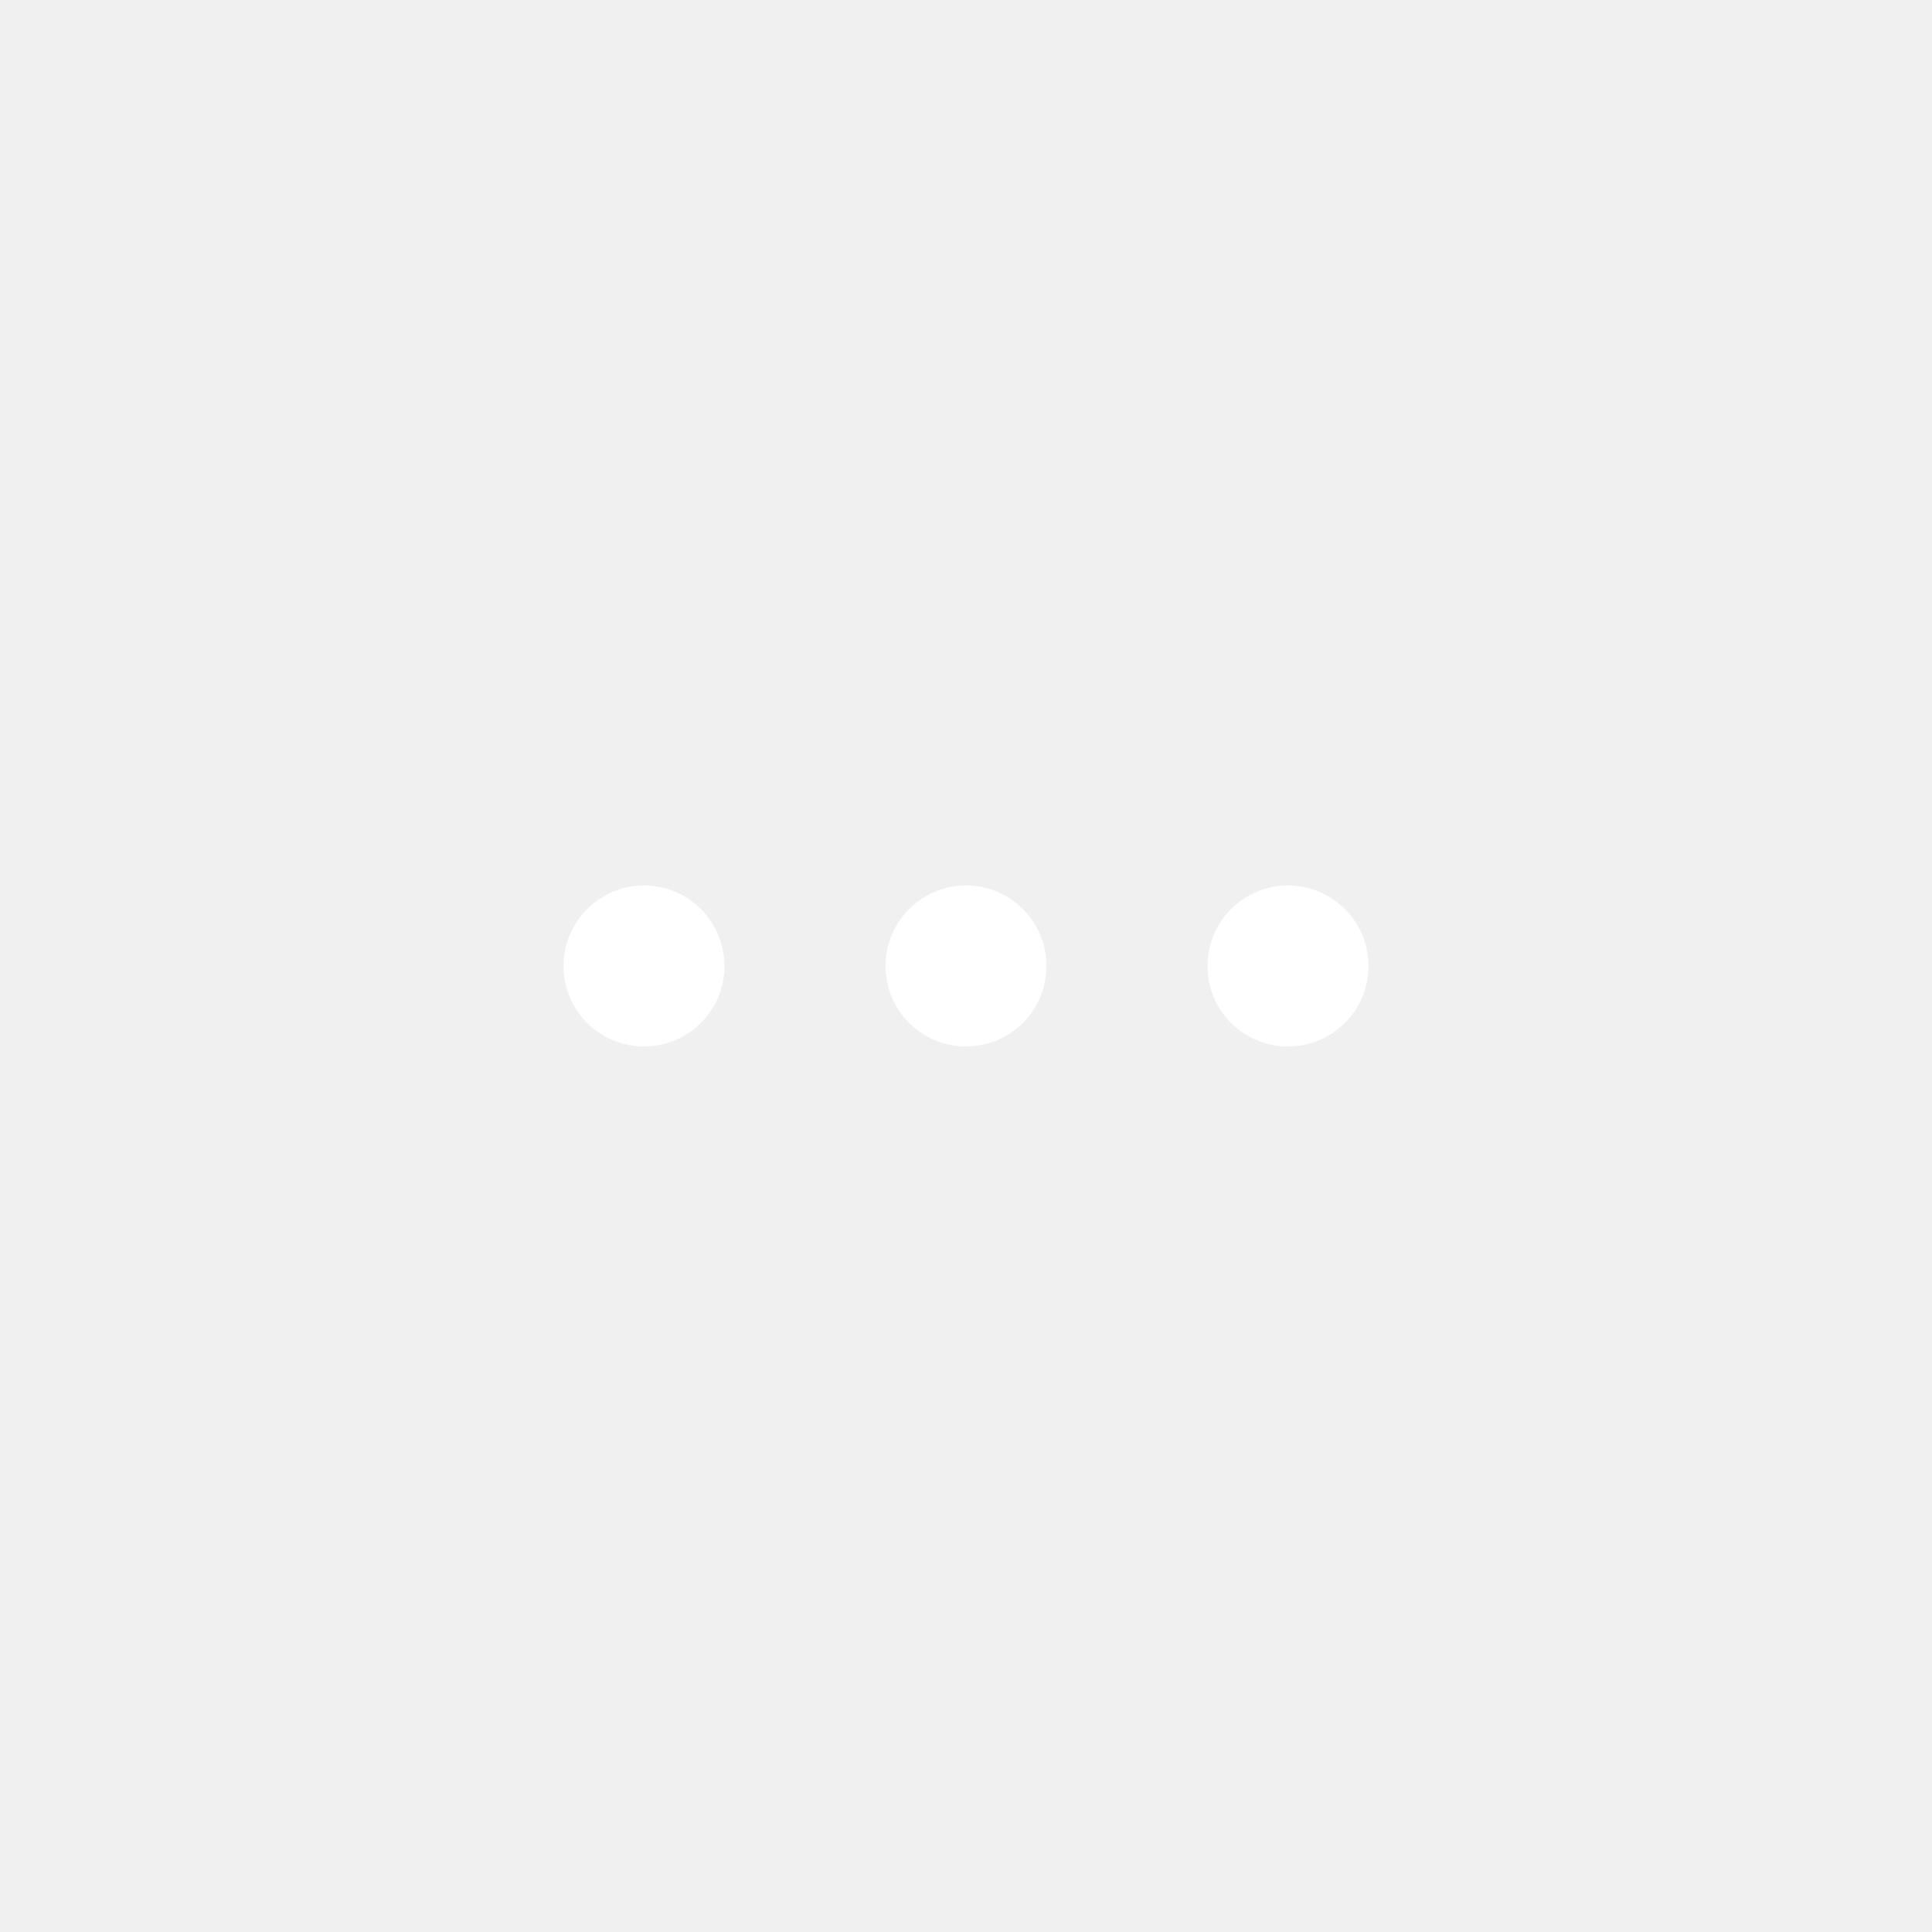
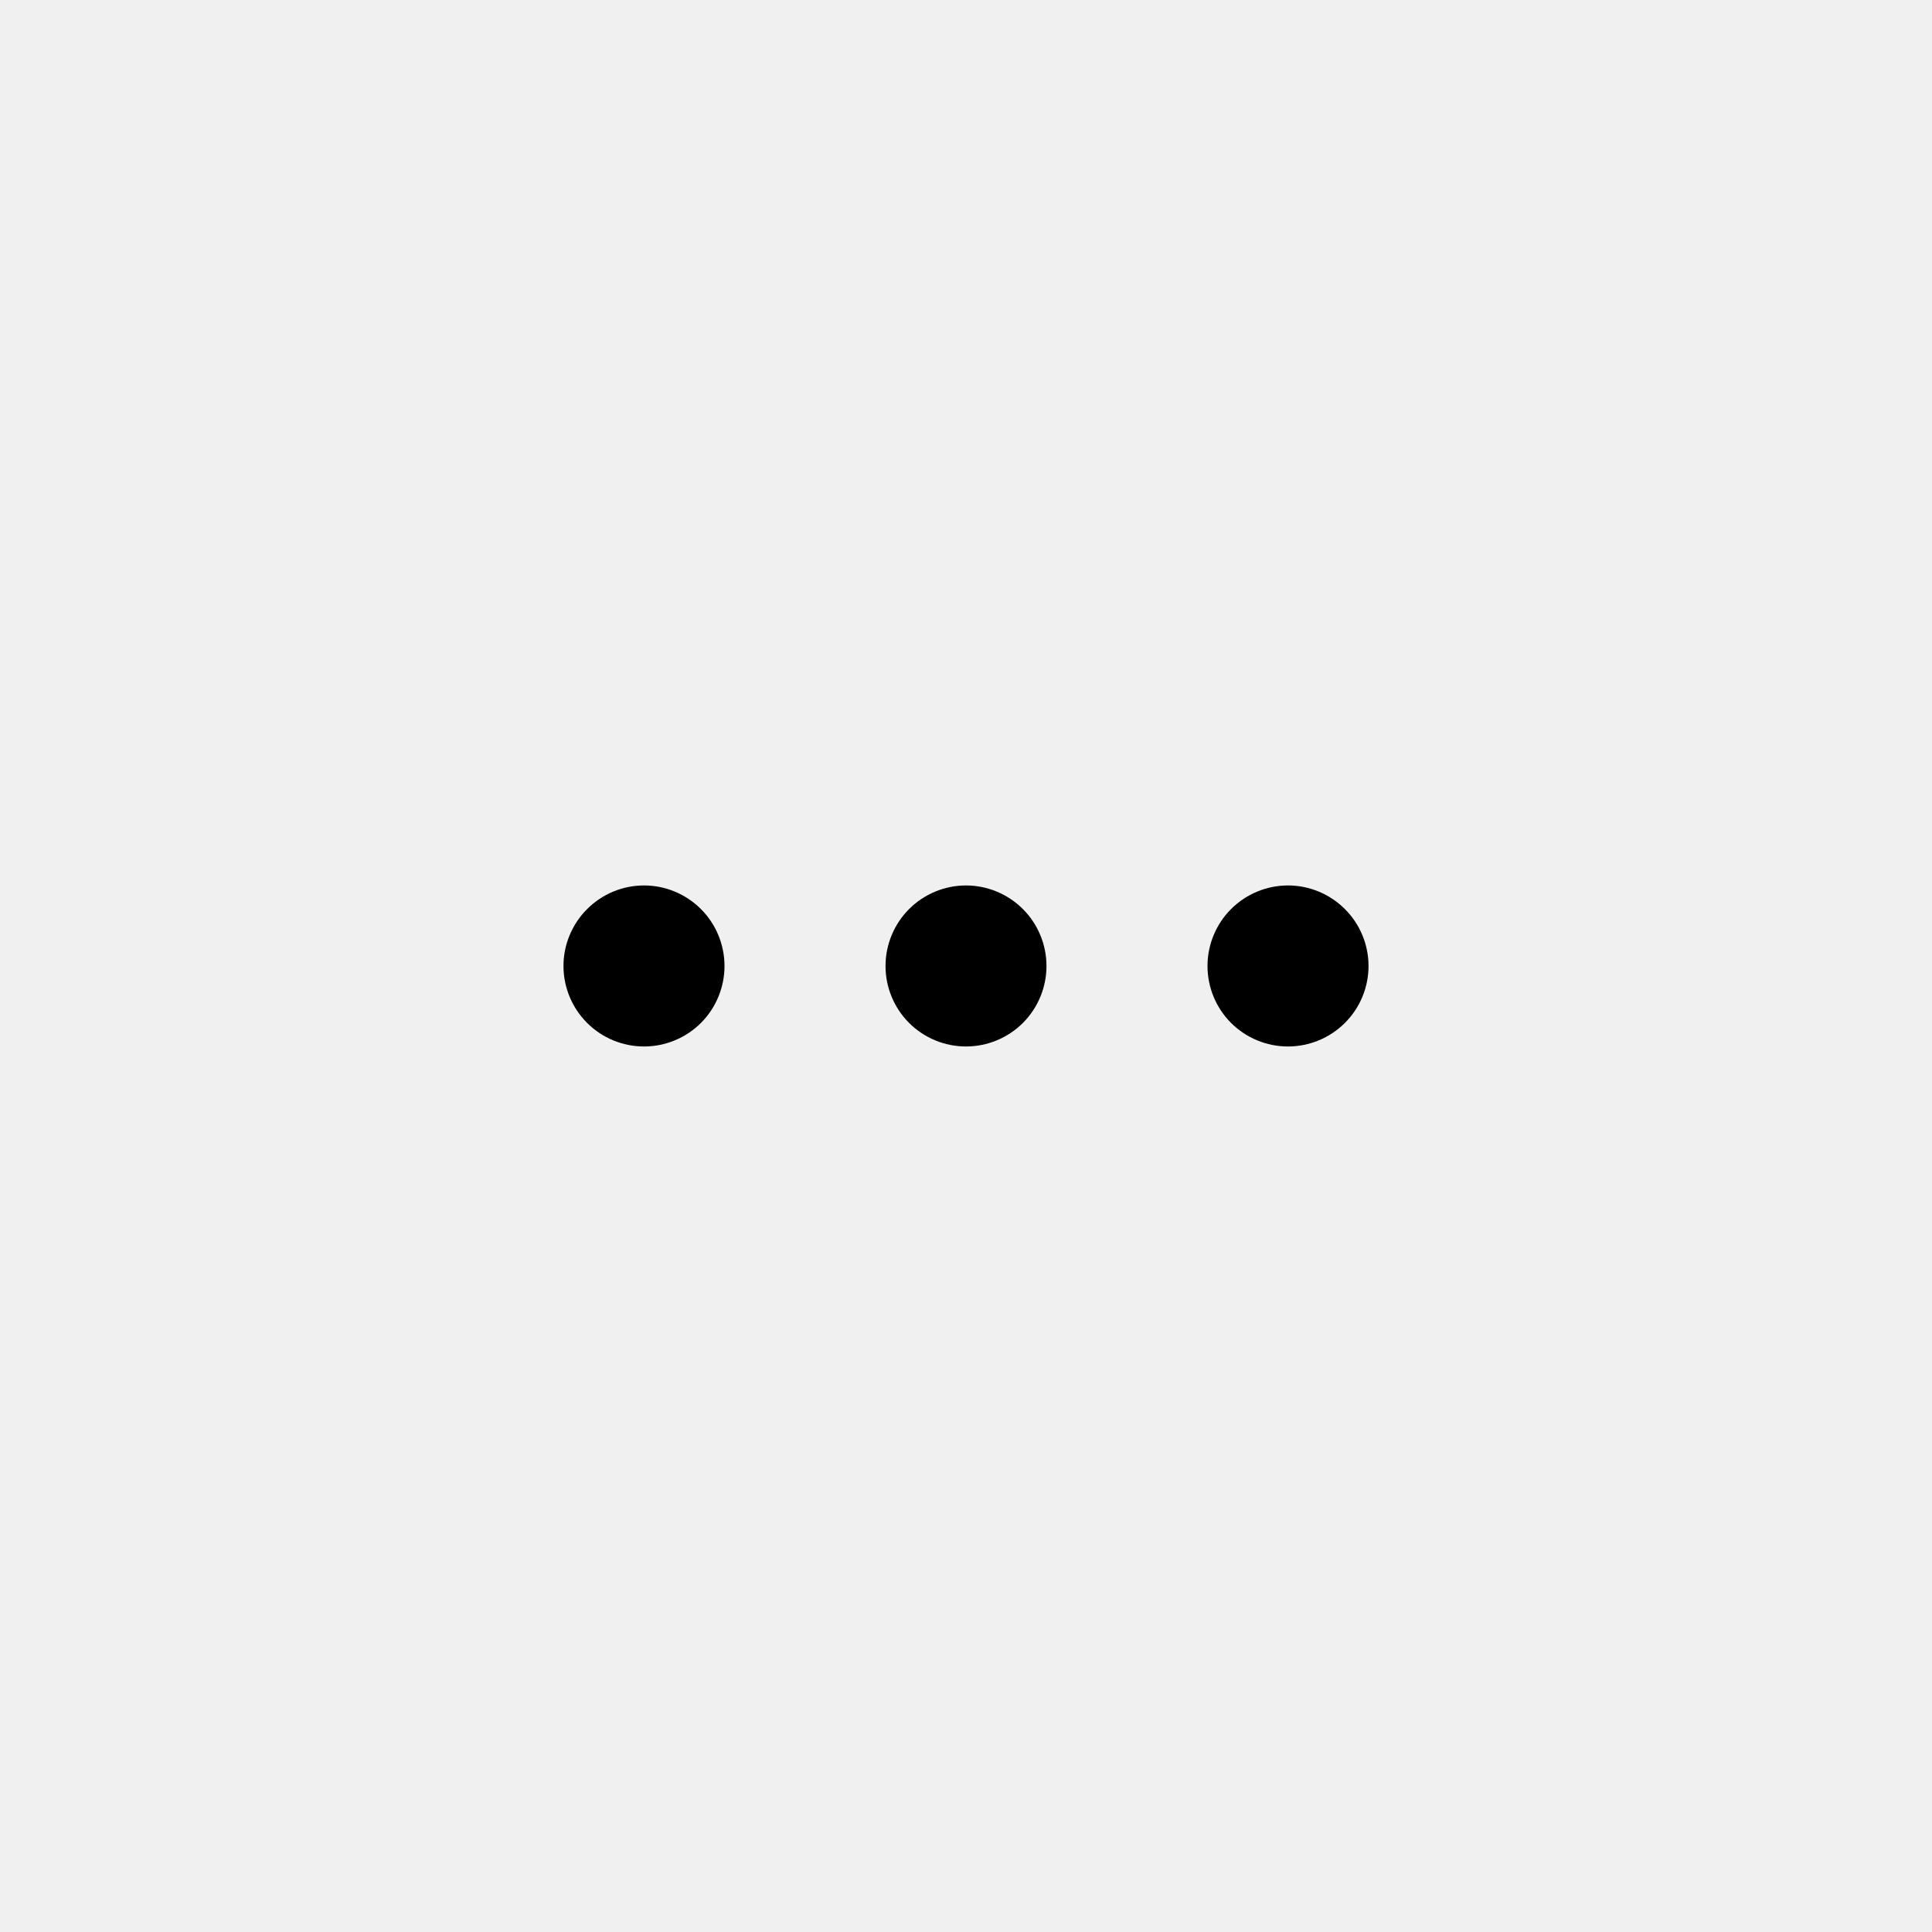
<svg xmlns="http://www.w3.org/2000/svg" width="26" height="26" viewBox="0 0 26 26" fill="none">
-   <path d="M13 14.083C12.713 14.083 12.437 13.969 12.234 13.766C12.031 13.563 11.917 13.287 11.917 13C11.917 12.713 12.031 12.437 12.234 12.234C12.437 12.031 12.713 11.916 13 11.916C13.287 11.916 13.563 12.031 13.766 12.234C13.969 12.437 14.083 12.713 14.083 13C14.083 13.287 13.969 13.563 13.766 13.766C13.563 13.969 13.287 14.083 13 14.083Z" fill="white" />
-   <path d="M17.333 14.083C17.046 14.083 16.77 13.969 16.567 13.766C16.364 13.563 16.25 13.287 16.25 13C16.25 12.713 16.364 12.437 16.567 12.234C16.77 12.031 17.046 11.916 17.333 11.916C17.621 11.916 17.896 12.031 18.099 12.234C18.303 12.437 18.417 12.713 18.417 13C18.417 13.287 18.303 13.563 18.099 13.766C17.896 13.969 17.621 14.083 17.333 14.083Z" fill="white" />
-   <path d="M8.667 14.083C8.379 14.083 8.104 13.969 7.901 13.766C7.698 13.563 7.583 13.287 7.583 13C7.583 12.713 7.698 12.437 7.901 12.234C8.104 12.031 8.379 11.916 8.667 11.916C8.954 11.916 9.23 12.031 9.433 12.234C9.636 12.437 9.75 12.713 9.75 13C9.75 13.287 9.636 13.563 9.433 13.766C9.23 13.969 8.954 14.083 8.667 14.083Z" fill="white" />
+   <path d="M13 14.083C12.713 14.083 12.437 13.969 12.234 13.766C12.031 13.563 11.917 13.287 11.917 13C11.917 12.713 12.031 12.437 12.234 12.234C12.437 12.031 12.713 11.916 13 11.916C13.287 11.916 13.563 12.031 13.766 12.234C13.969 12.437 14.083 12.713 14.083 13C14.083 13.287 13.969 13.563 13.766 13.766C13.563 13.969 13.287 14.083 13 14.083Z" fill="currentColor" />
+   <path d="M17.333 14.083C17.046 14.083 16.77 13.969 16.567 13.766C16.364 13.563 16.25 13.287 16.25 13C16.25 12.713 16.364 12.437 16.567 12.234C16.77 12.031 17.046 11.916 17.333 11.916C17.621 11.916 17.896 12.031 18.099 12.234C18.303 12.437 18.417 12.713 18.417 13C18.417 13.287 18.303 13.563 18.099 13.766C17.896 13.969 17.621 14.083 17.333 14.083Z" fill="currentColor" />
+   <path d="M8.667 14.083C8.379 14.083 8.104 13.969 7.901 13.766C7.698 13.563 7.583 13.287 7.583 13C7.583 12.713 7.698 12.437 7.901 12.234C8.104 12.031 8.379 11.916 8.667 11.916C8.954 11.916 9.23 12.031 9.433 12.234C9.636 12.437 9.75 12.713 9.75 13C9.75 13.287 9.636 13.563 9.433 13.766C9.23 13.969 8.954 14.083 8.667 14.083Z" fill="currentColor" />
</svg>
